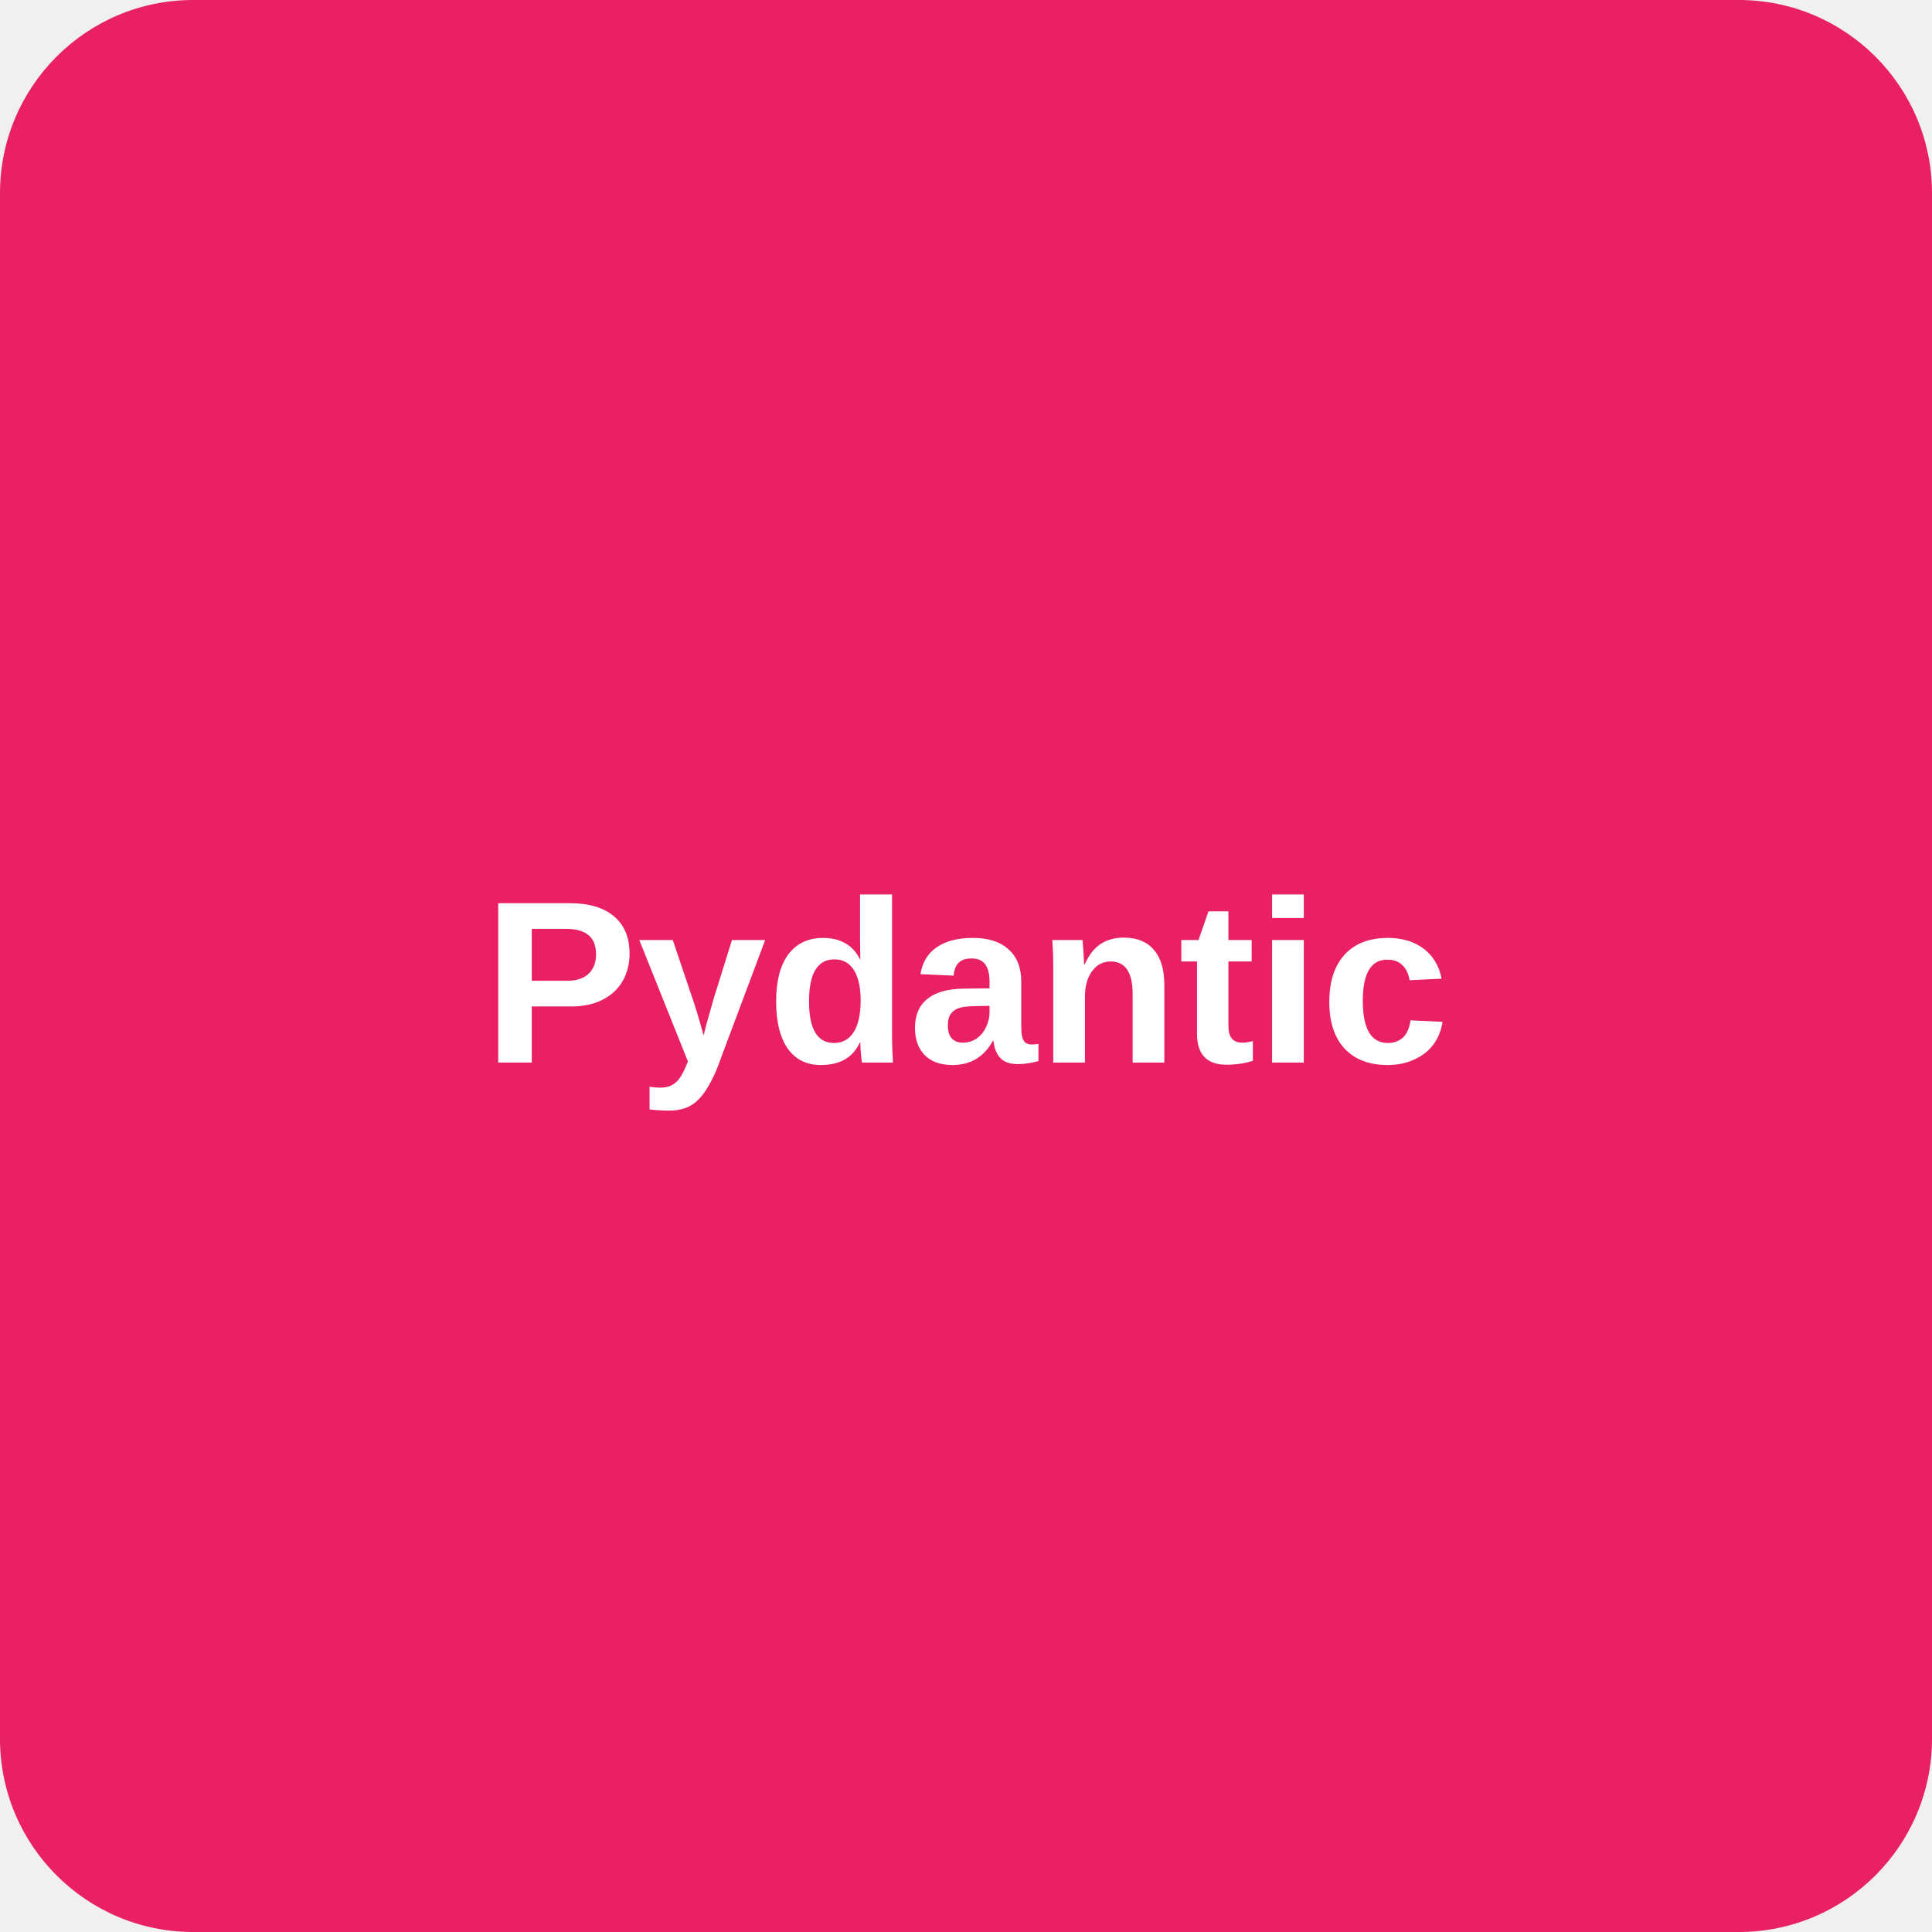
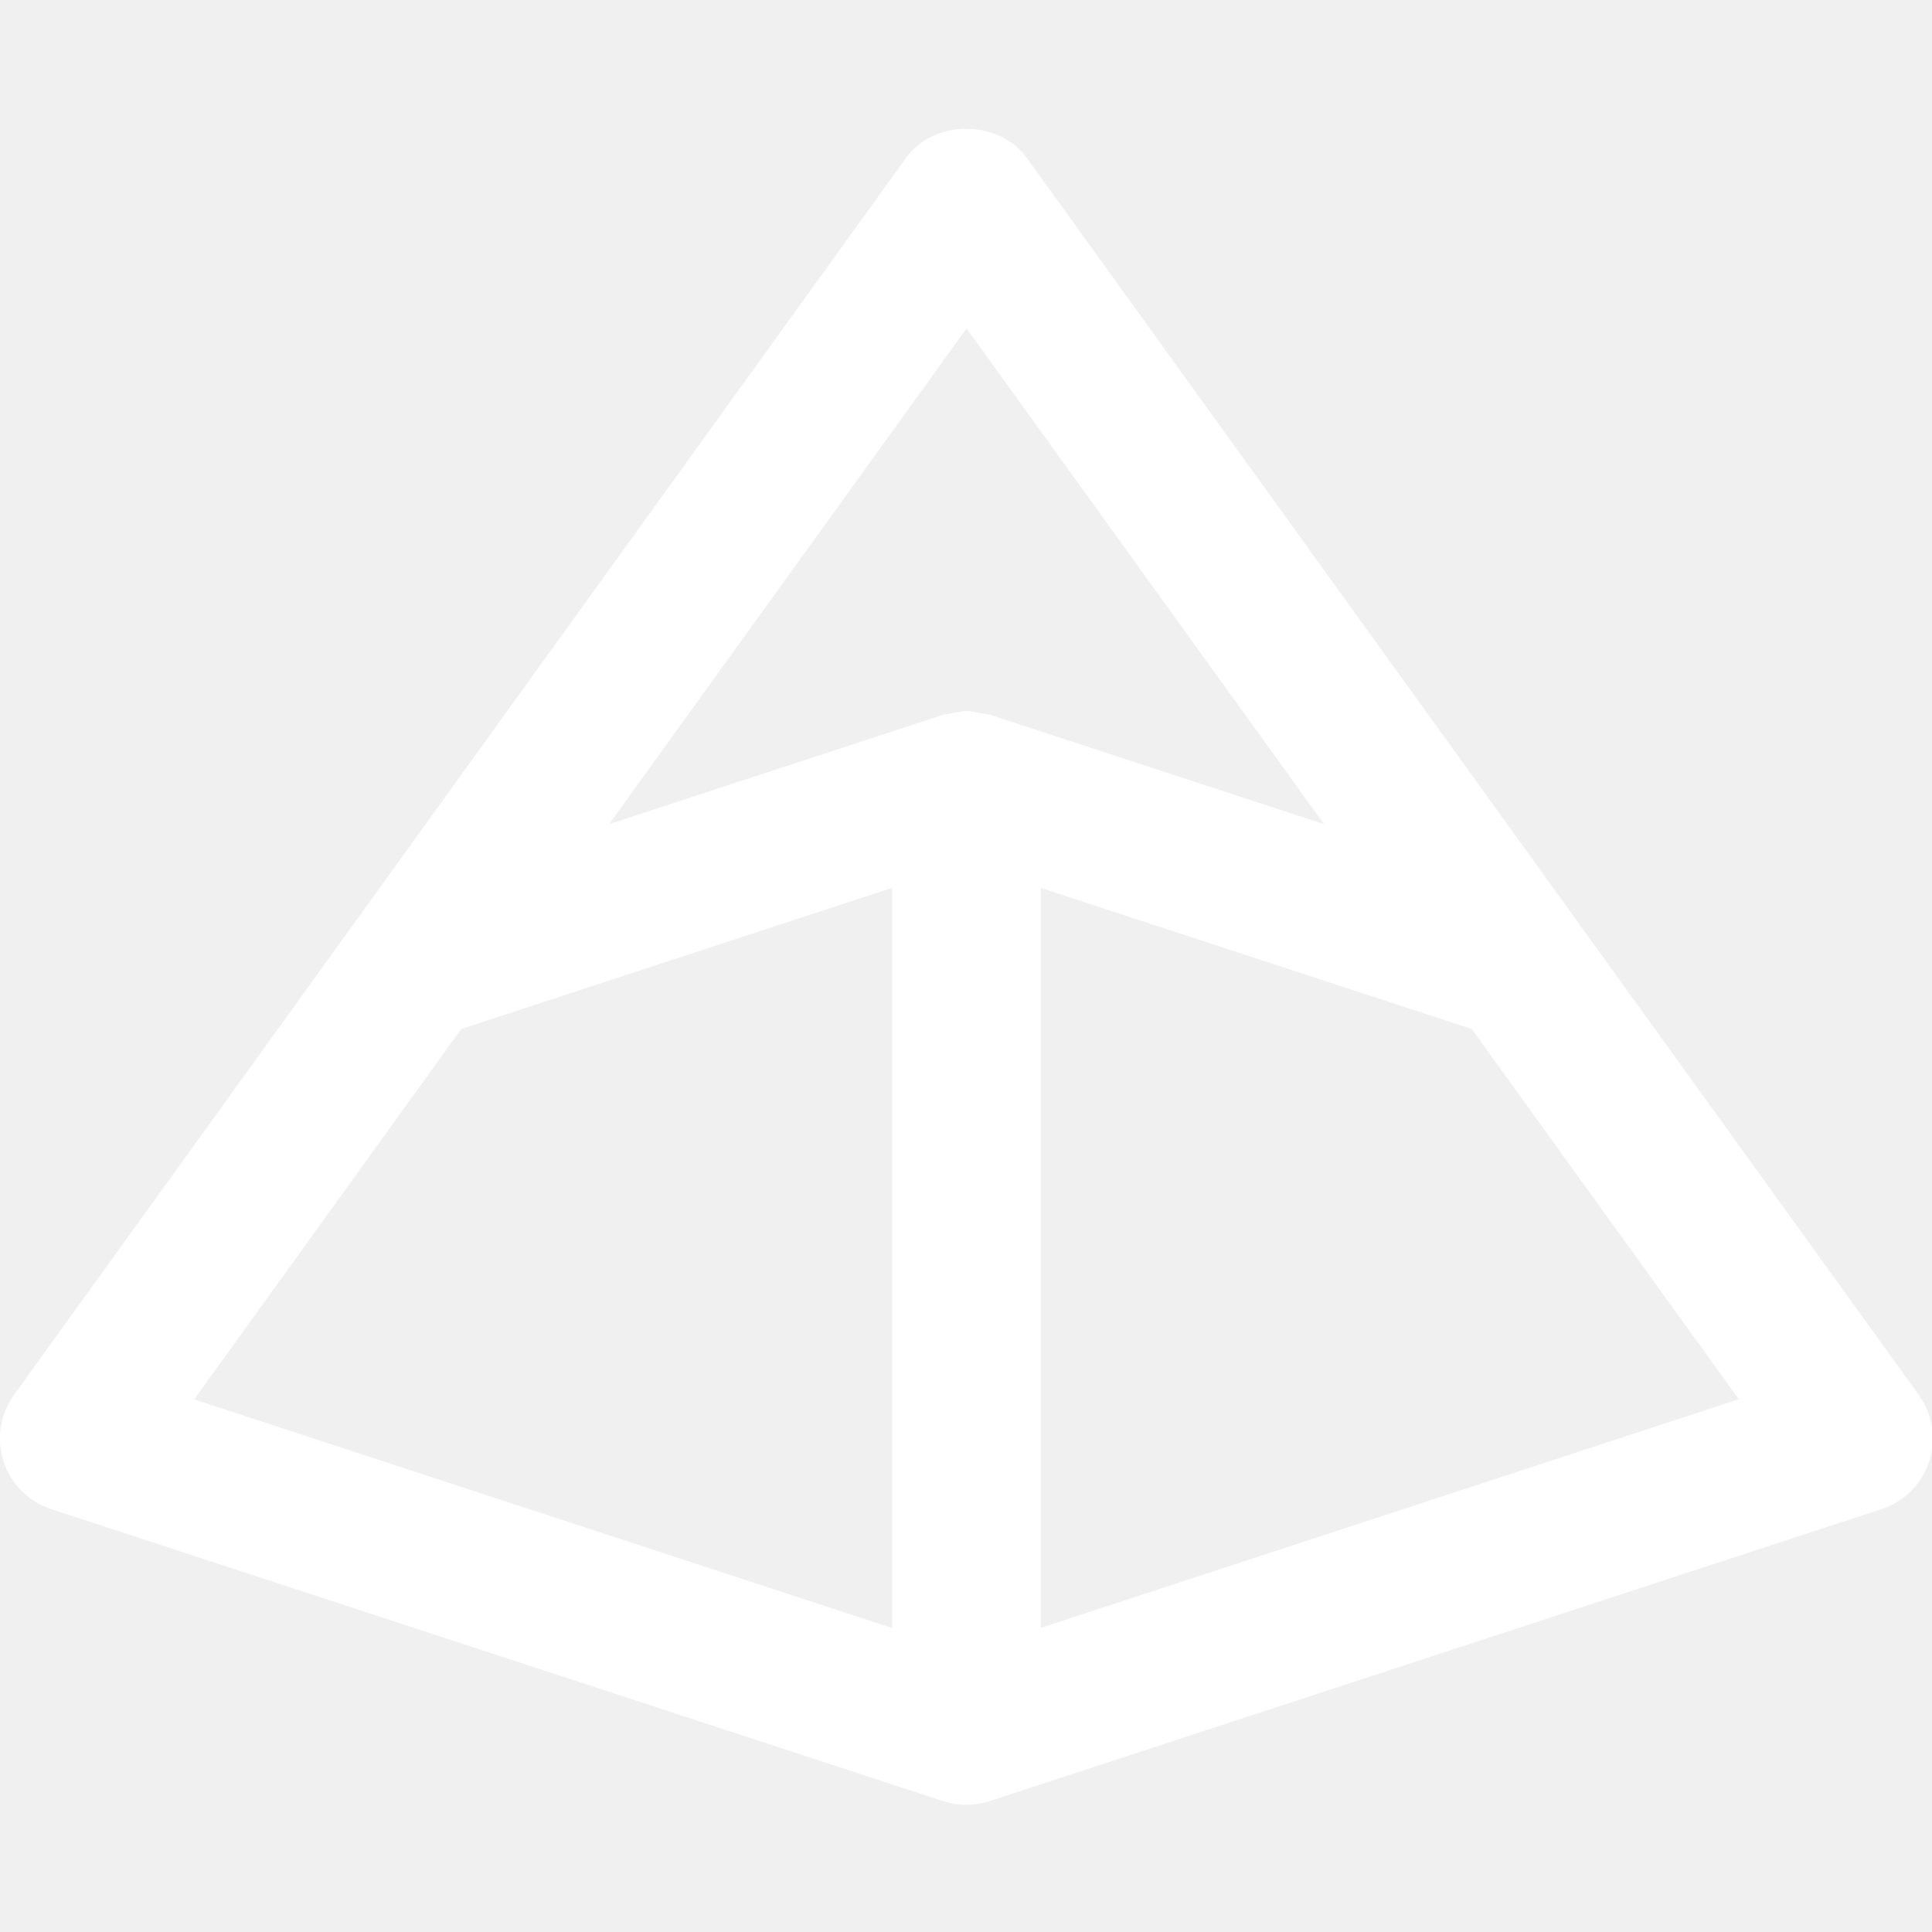
- <svg xmlns="http://www.w3.org/2000/svg" width="100" height="100" viewBox="0 0 100 100">
-   <rect width="100" height="100" fill="#E92063" rx="10" />
-   <text x="50" y="55" text-anchor="middle" fill="white" font-family="Arial" font-size="12" font-weight="bold">
-         Pydantic
-     </text>
+ <svg xmlns="http://www.w3.org/2000/svg" viewBox="0 0 120 120">
+   <path fill="#fff" d="M 119.18,86.64 98.02,57.3 c 0,0 0,0 0,0 L 63.77,9.8 c -1.74,-2.4 -5.76,-2.4 -7.49,0 l -34.24,47.49 c 0,0 0,0 0,0 L 0.87,86.64 c -0.86,1.2 -1.1,2.73 -0.65,4.13 0.46,1.4 1.55,2.5 2.95,2.96 l 55.41,18.14 c 0,0 0,0 0.01,9e-4 0.46,0.15 0.94,0.23 1.43,0.23 0.49,0 0.97,-0.08 1.43,-0.23 0,0 0,0 0.01,0 L 116.87,93.73 c 1.4,-0.46 2.5,-1.55 2.95,-2.96 0.46,-1.4 0.22,-2.93 -0.65,-4.13 z m -59.15,-66.25 22.21,30.8 -20.77,-6.8 c -0.16,-0.05 -0.33,-0.04 -0.49,-0.08 -0.16,-0.04 -0.32,-0.06 -0.48,-0.08 -0.16,-0.02 -0.31,-0.08 -0.47,-0.08 -0.16,0 -0.31,0.06 -0.47,0.08 -0.17,0.02 -0.32,0.04 -0.48,0.08 -0.16,0.03 -0.33,0.03 -0.48,0.08 h 0 l -20.64,6.76 -0.13,0.04 22.21,-30.8 z m -31.38,43.52 24.18,-7.92 2.58,-0.84 V 101.12 L 12.06,86.92 Z m 36,37.2 V 55.15 l 26.76,8.76 16.59,23 z" />
</svg>
